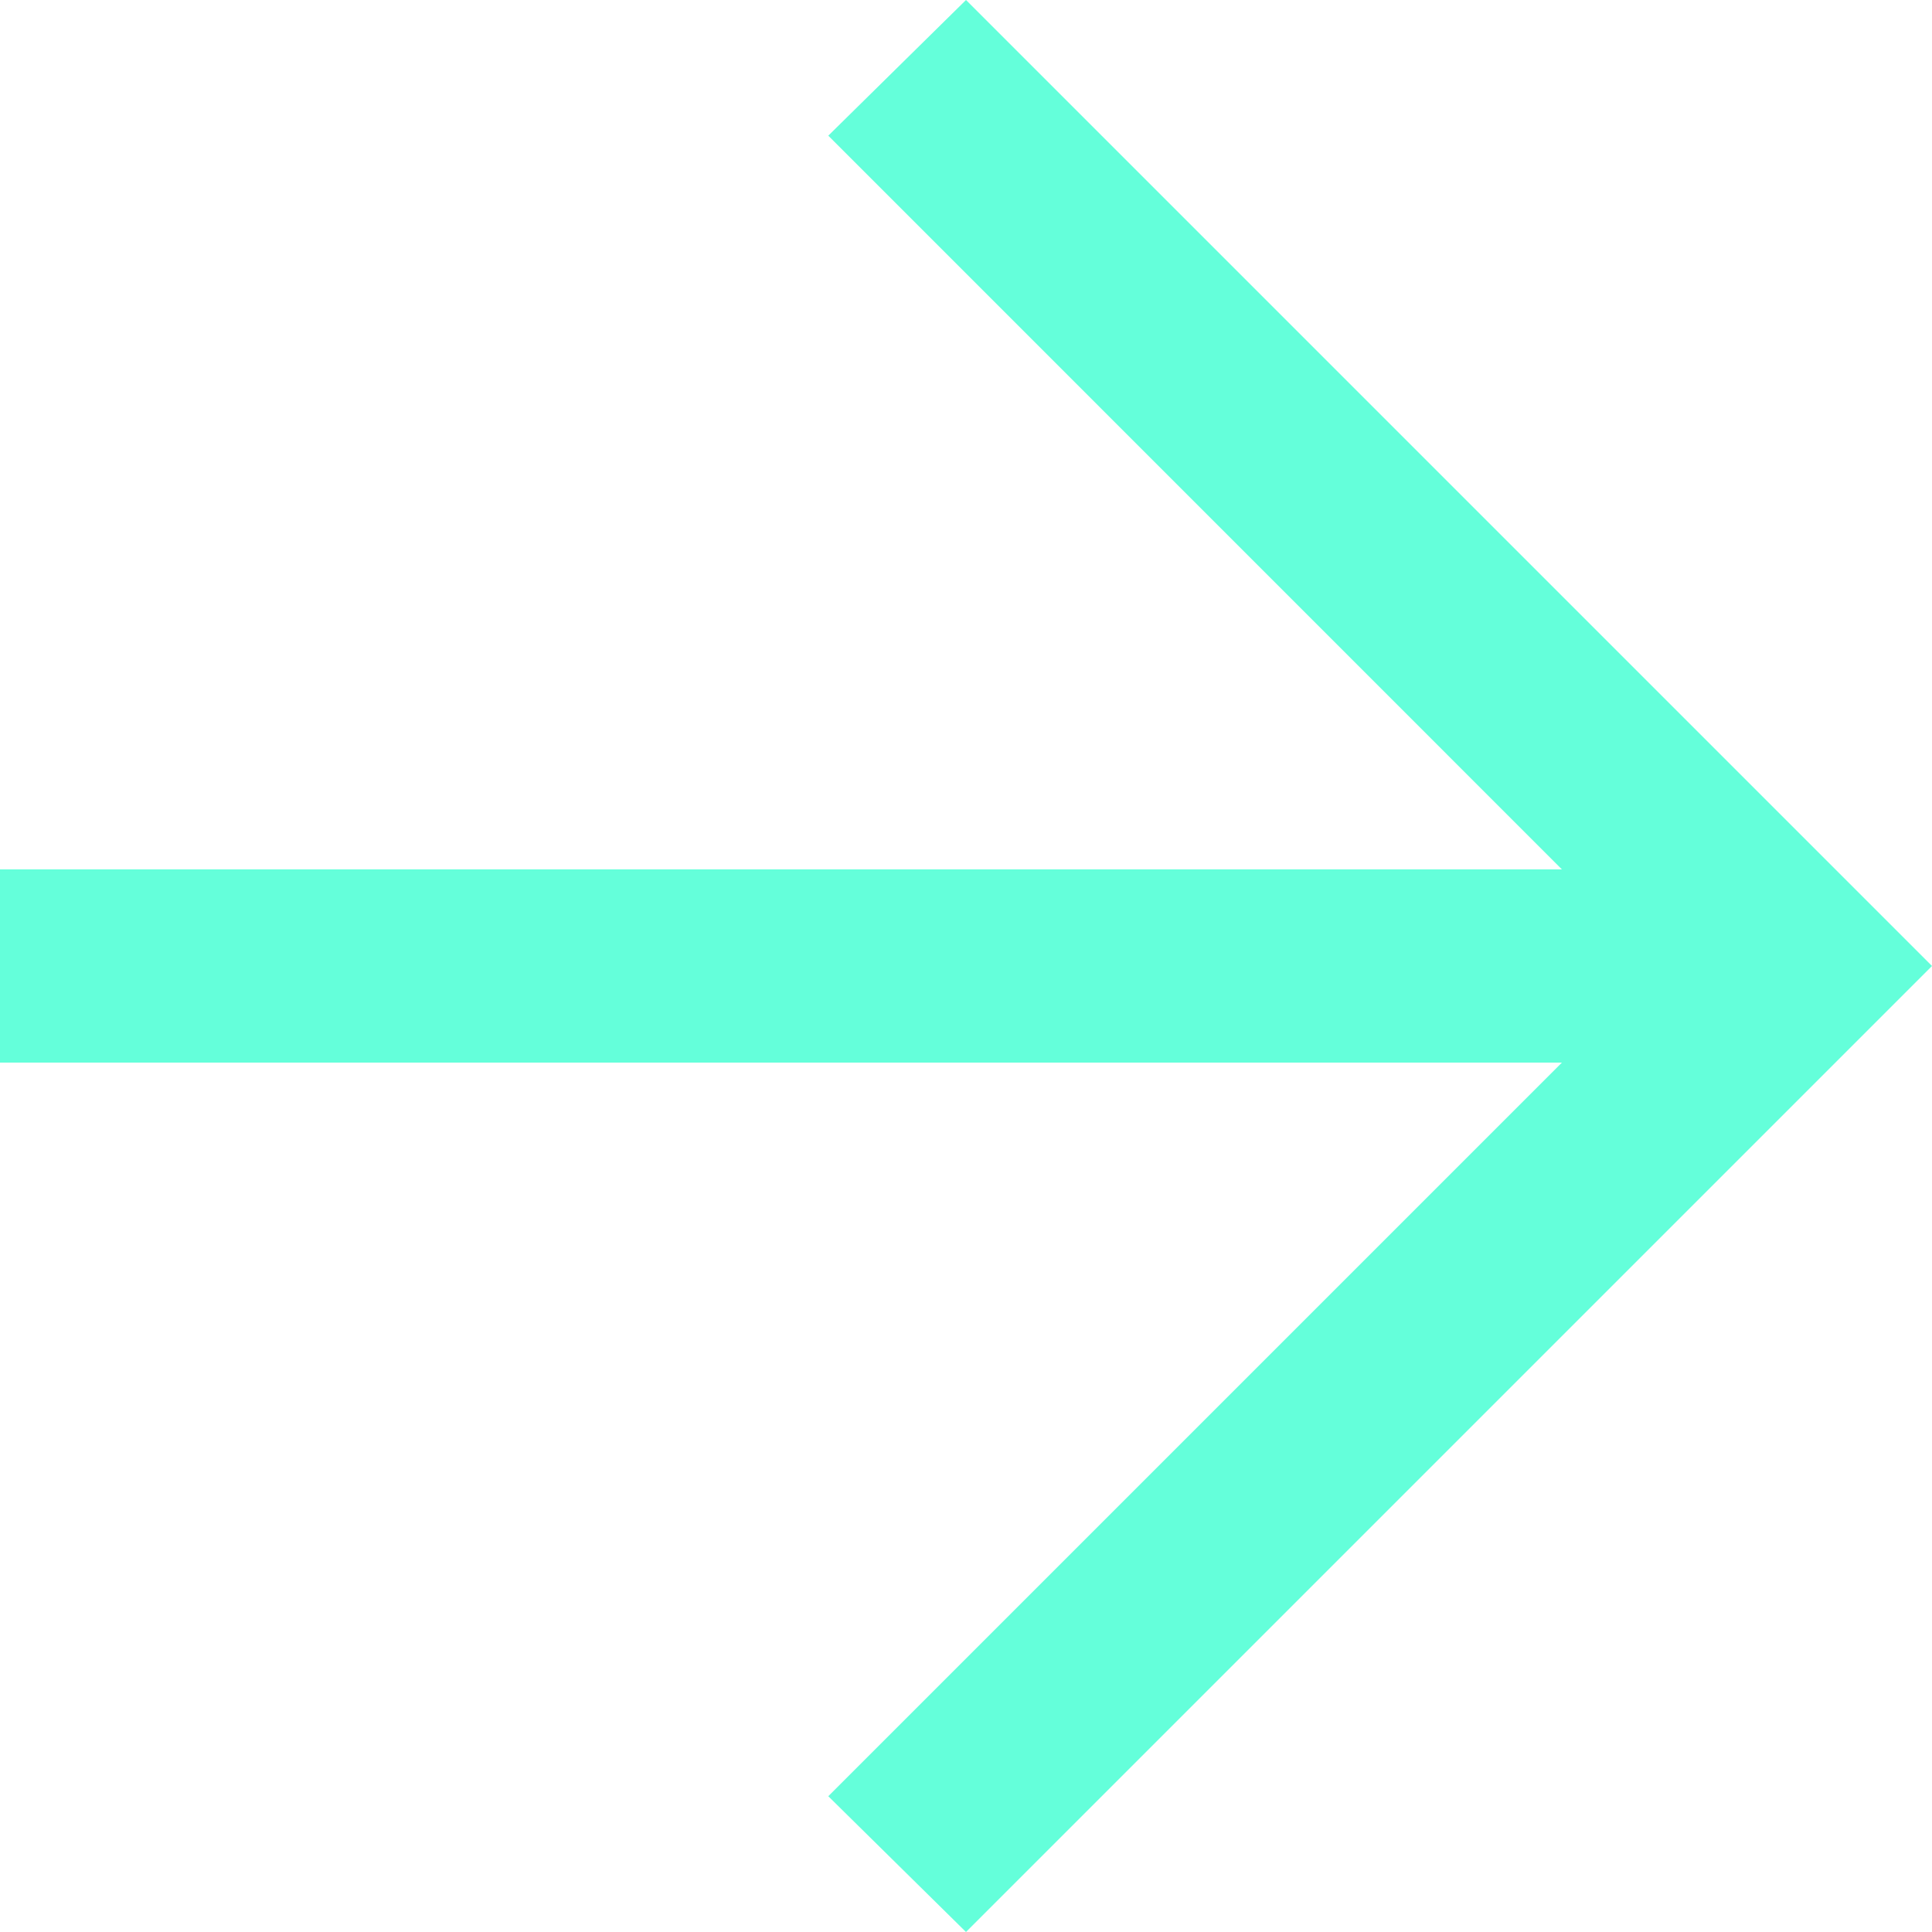
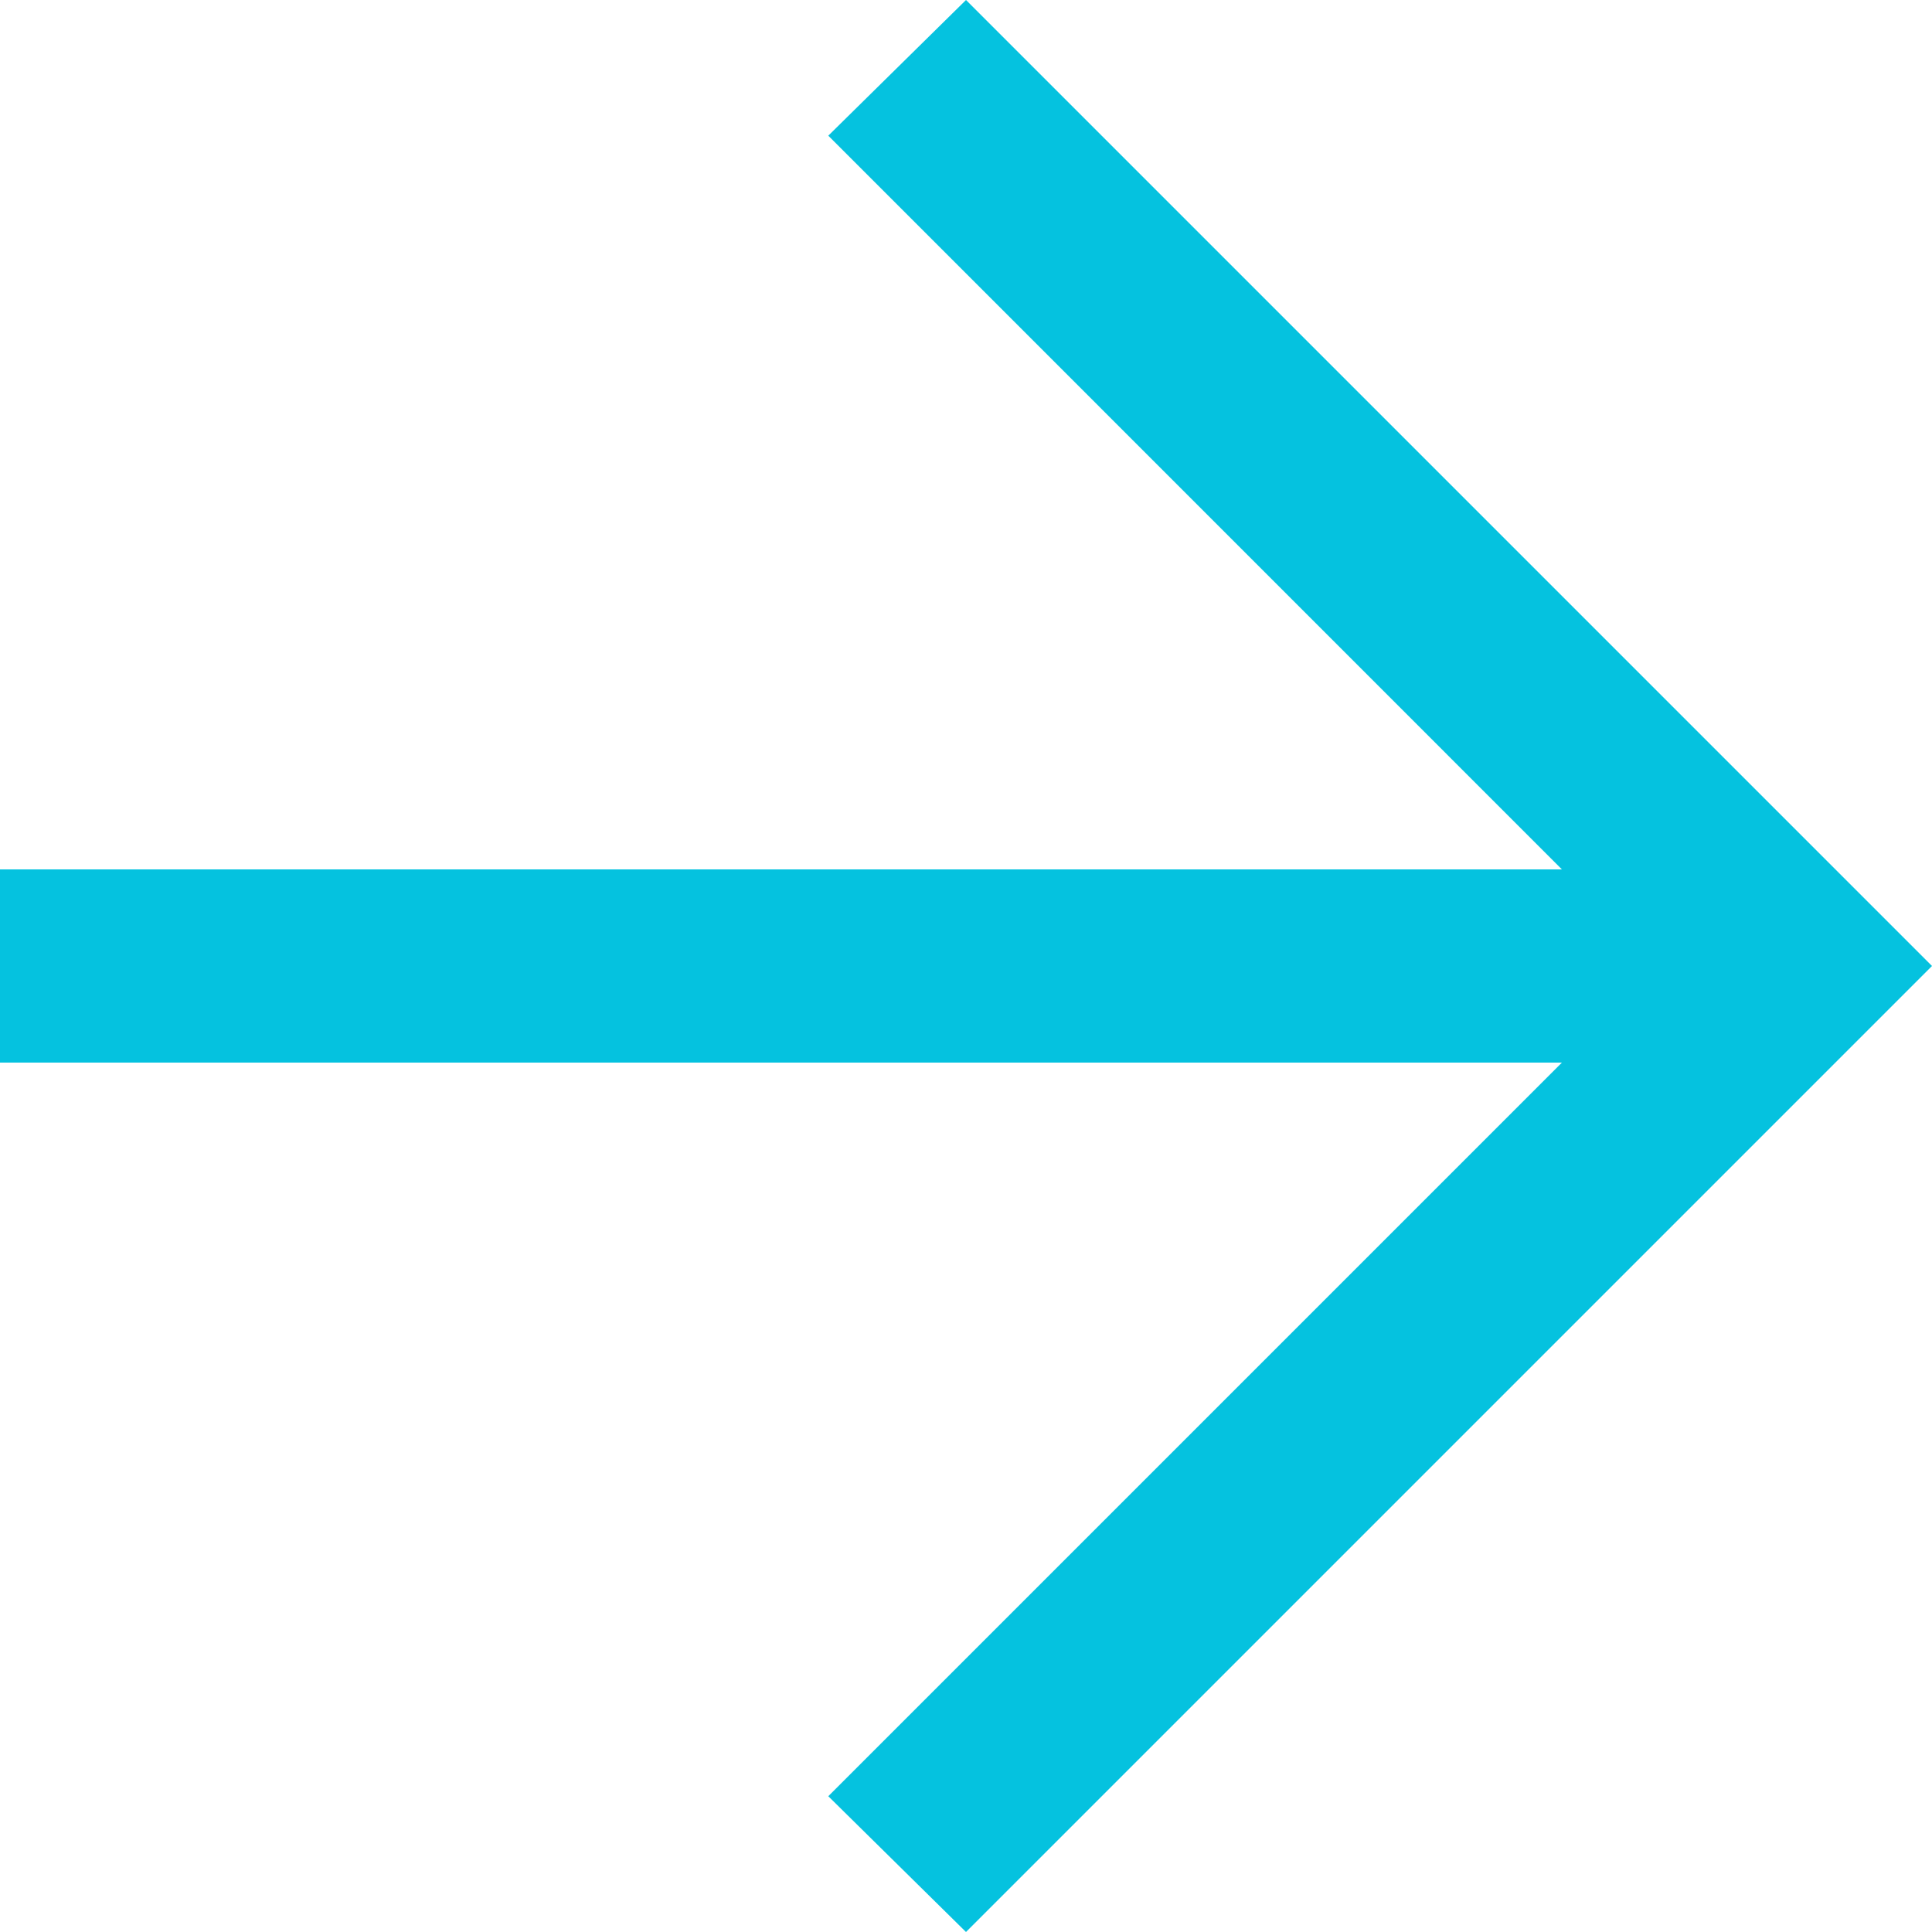
<svg xmlns="http://www.w3.org/2000/svg" width="18" height="18" viewBox="0 0 18 18" fill="none">
-   <path id="Vector" d="M0 8.1L14.552 8.1L7.717 1.264L9 0L18 9L9 18L7.717 16.735L14.552 9.9L0 9.9V8.1Z" fill="#64FFDA" />
+   <path id="Vector" d="M0 8.1L14.552 8.1L7.717 1.264L9 0L18 9L9 18L7.717 16.735L14.552 9.9L0 9.9V8.1Z" fill="#05C2DF" />
</svg>
